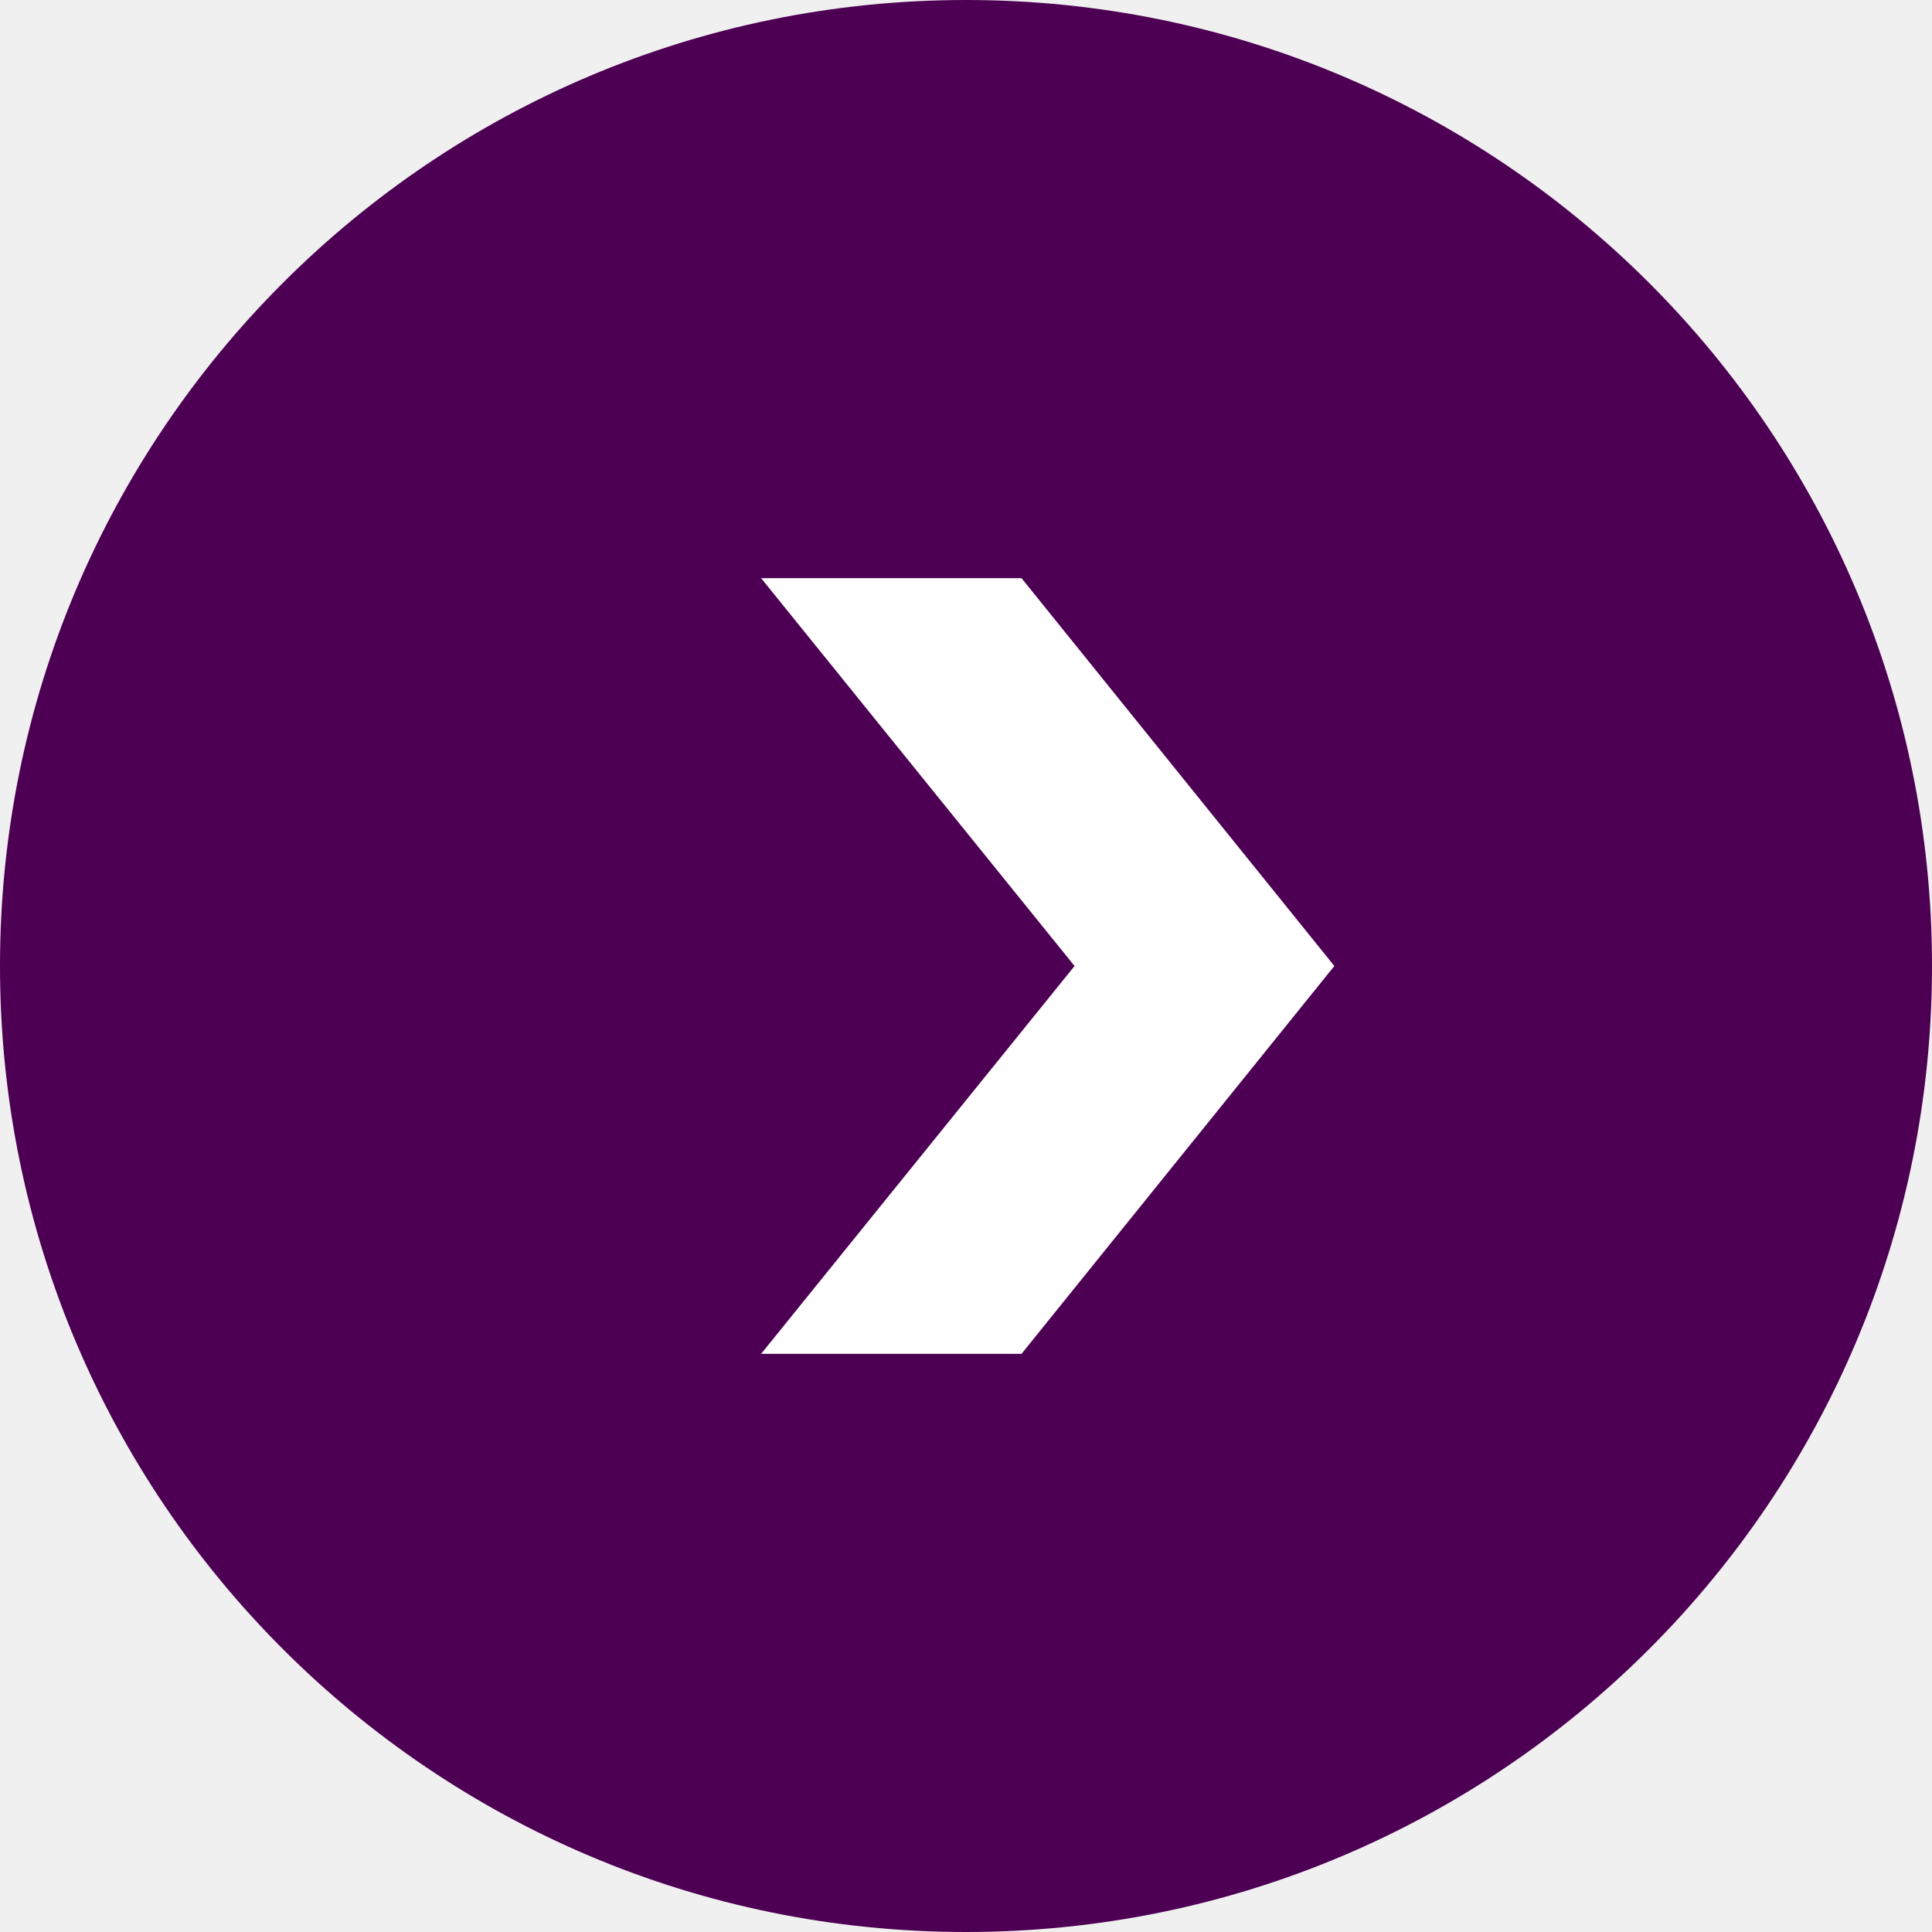
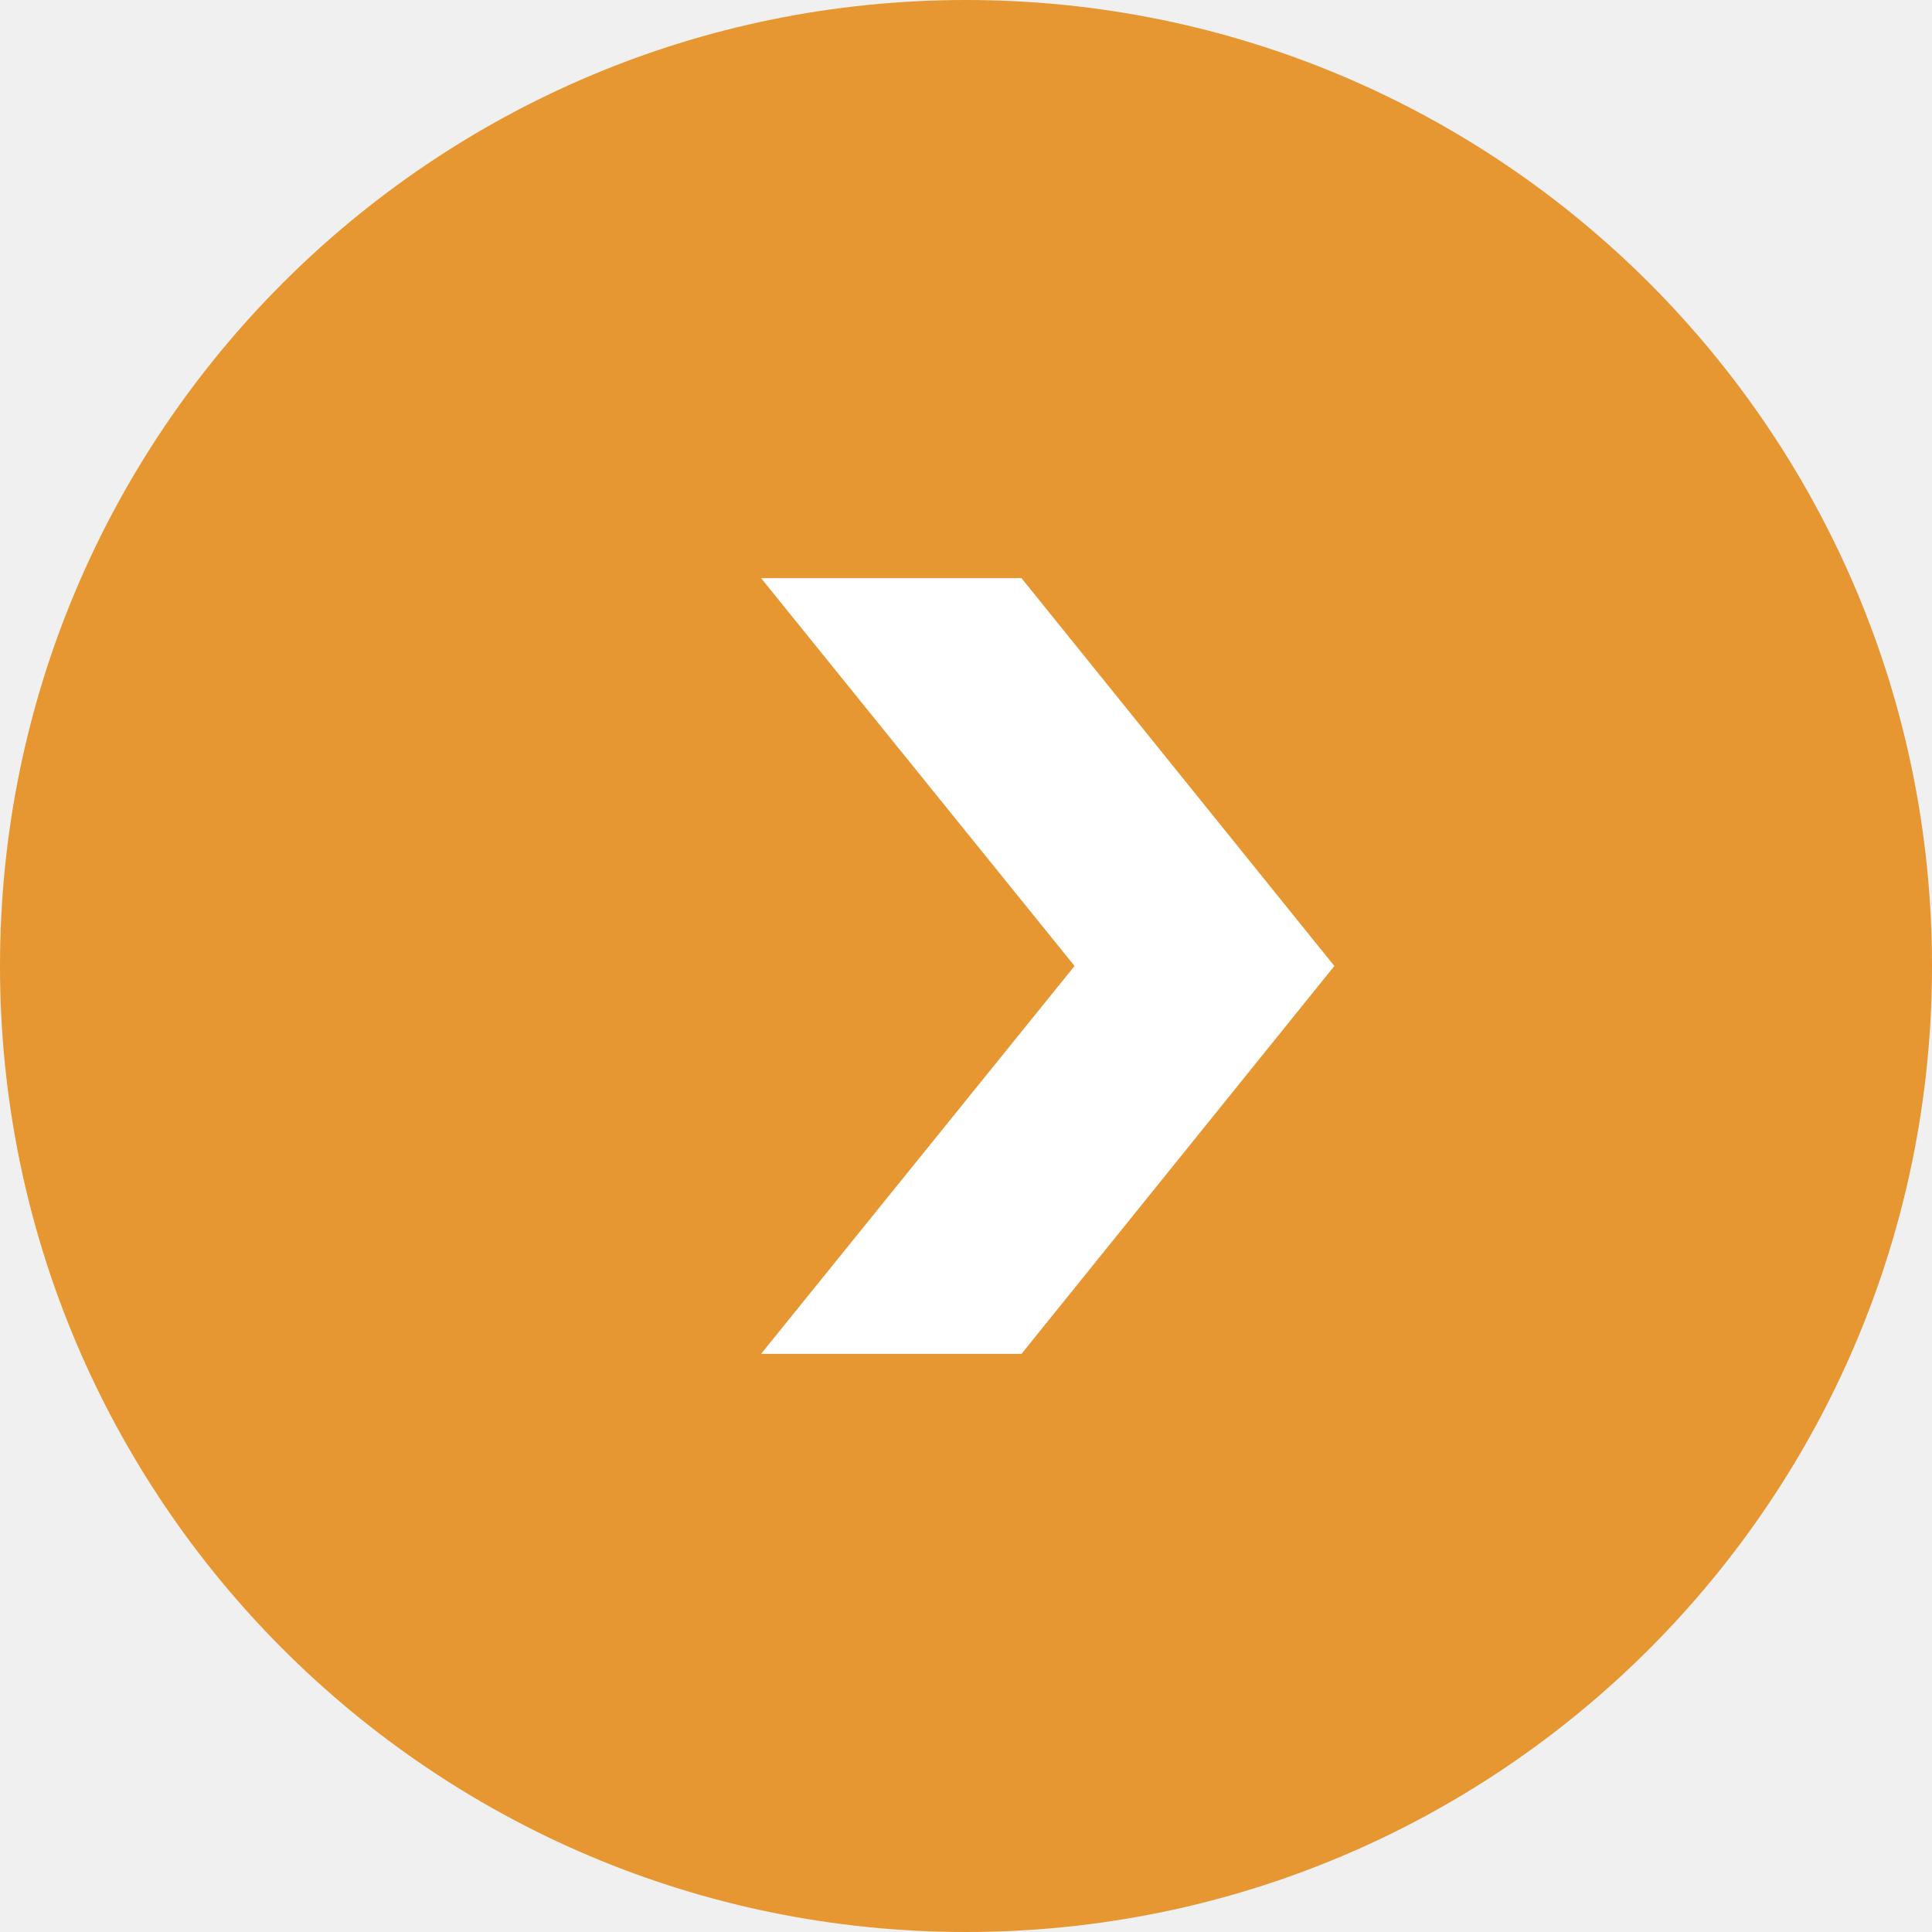
<svg xmlns="http://www.w3.org/2000/svg" id="Camada_2" data-name="Camada 2" viewBox="0 0 31.68 31.68">
  <defs>
    <style>
      .cls-1 {
-         fill: #4d0053;
+         fill: #e69732;
      }

      .cls-1, .cls-2 {
        stroke-width: 0px;
      }

      .cls-2 {
        fill: #fff;
      }
    </style>
  </defs>
  <g id="Camada_1-2" data-name="Camada 1">
    <g>
      <path class="cls-1" d="M15.84,0c8.75,0,15.84,7.09,15.84,15.84s-7.09,15.84-15.84,15.84S0,24.59,0,15.84,7.09,0,15.84,0Z" />
      <polygon class="cls-2" points="12.48 22.2 16.75 22.2 21.88 15.84 16.75 9.48 12.48 9.48 17.62 15.84 12.48 22.2" />
    </g>
  </g>
</svg>
